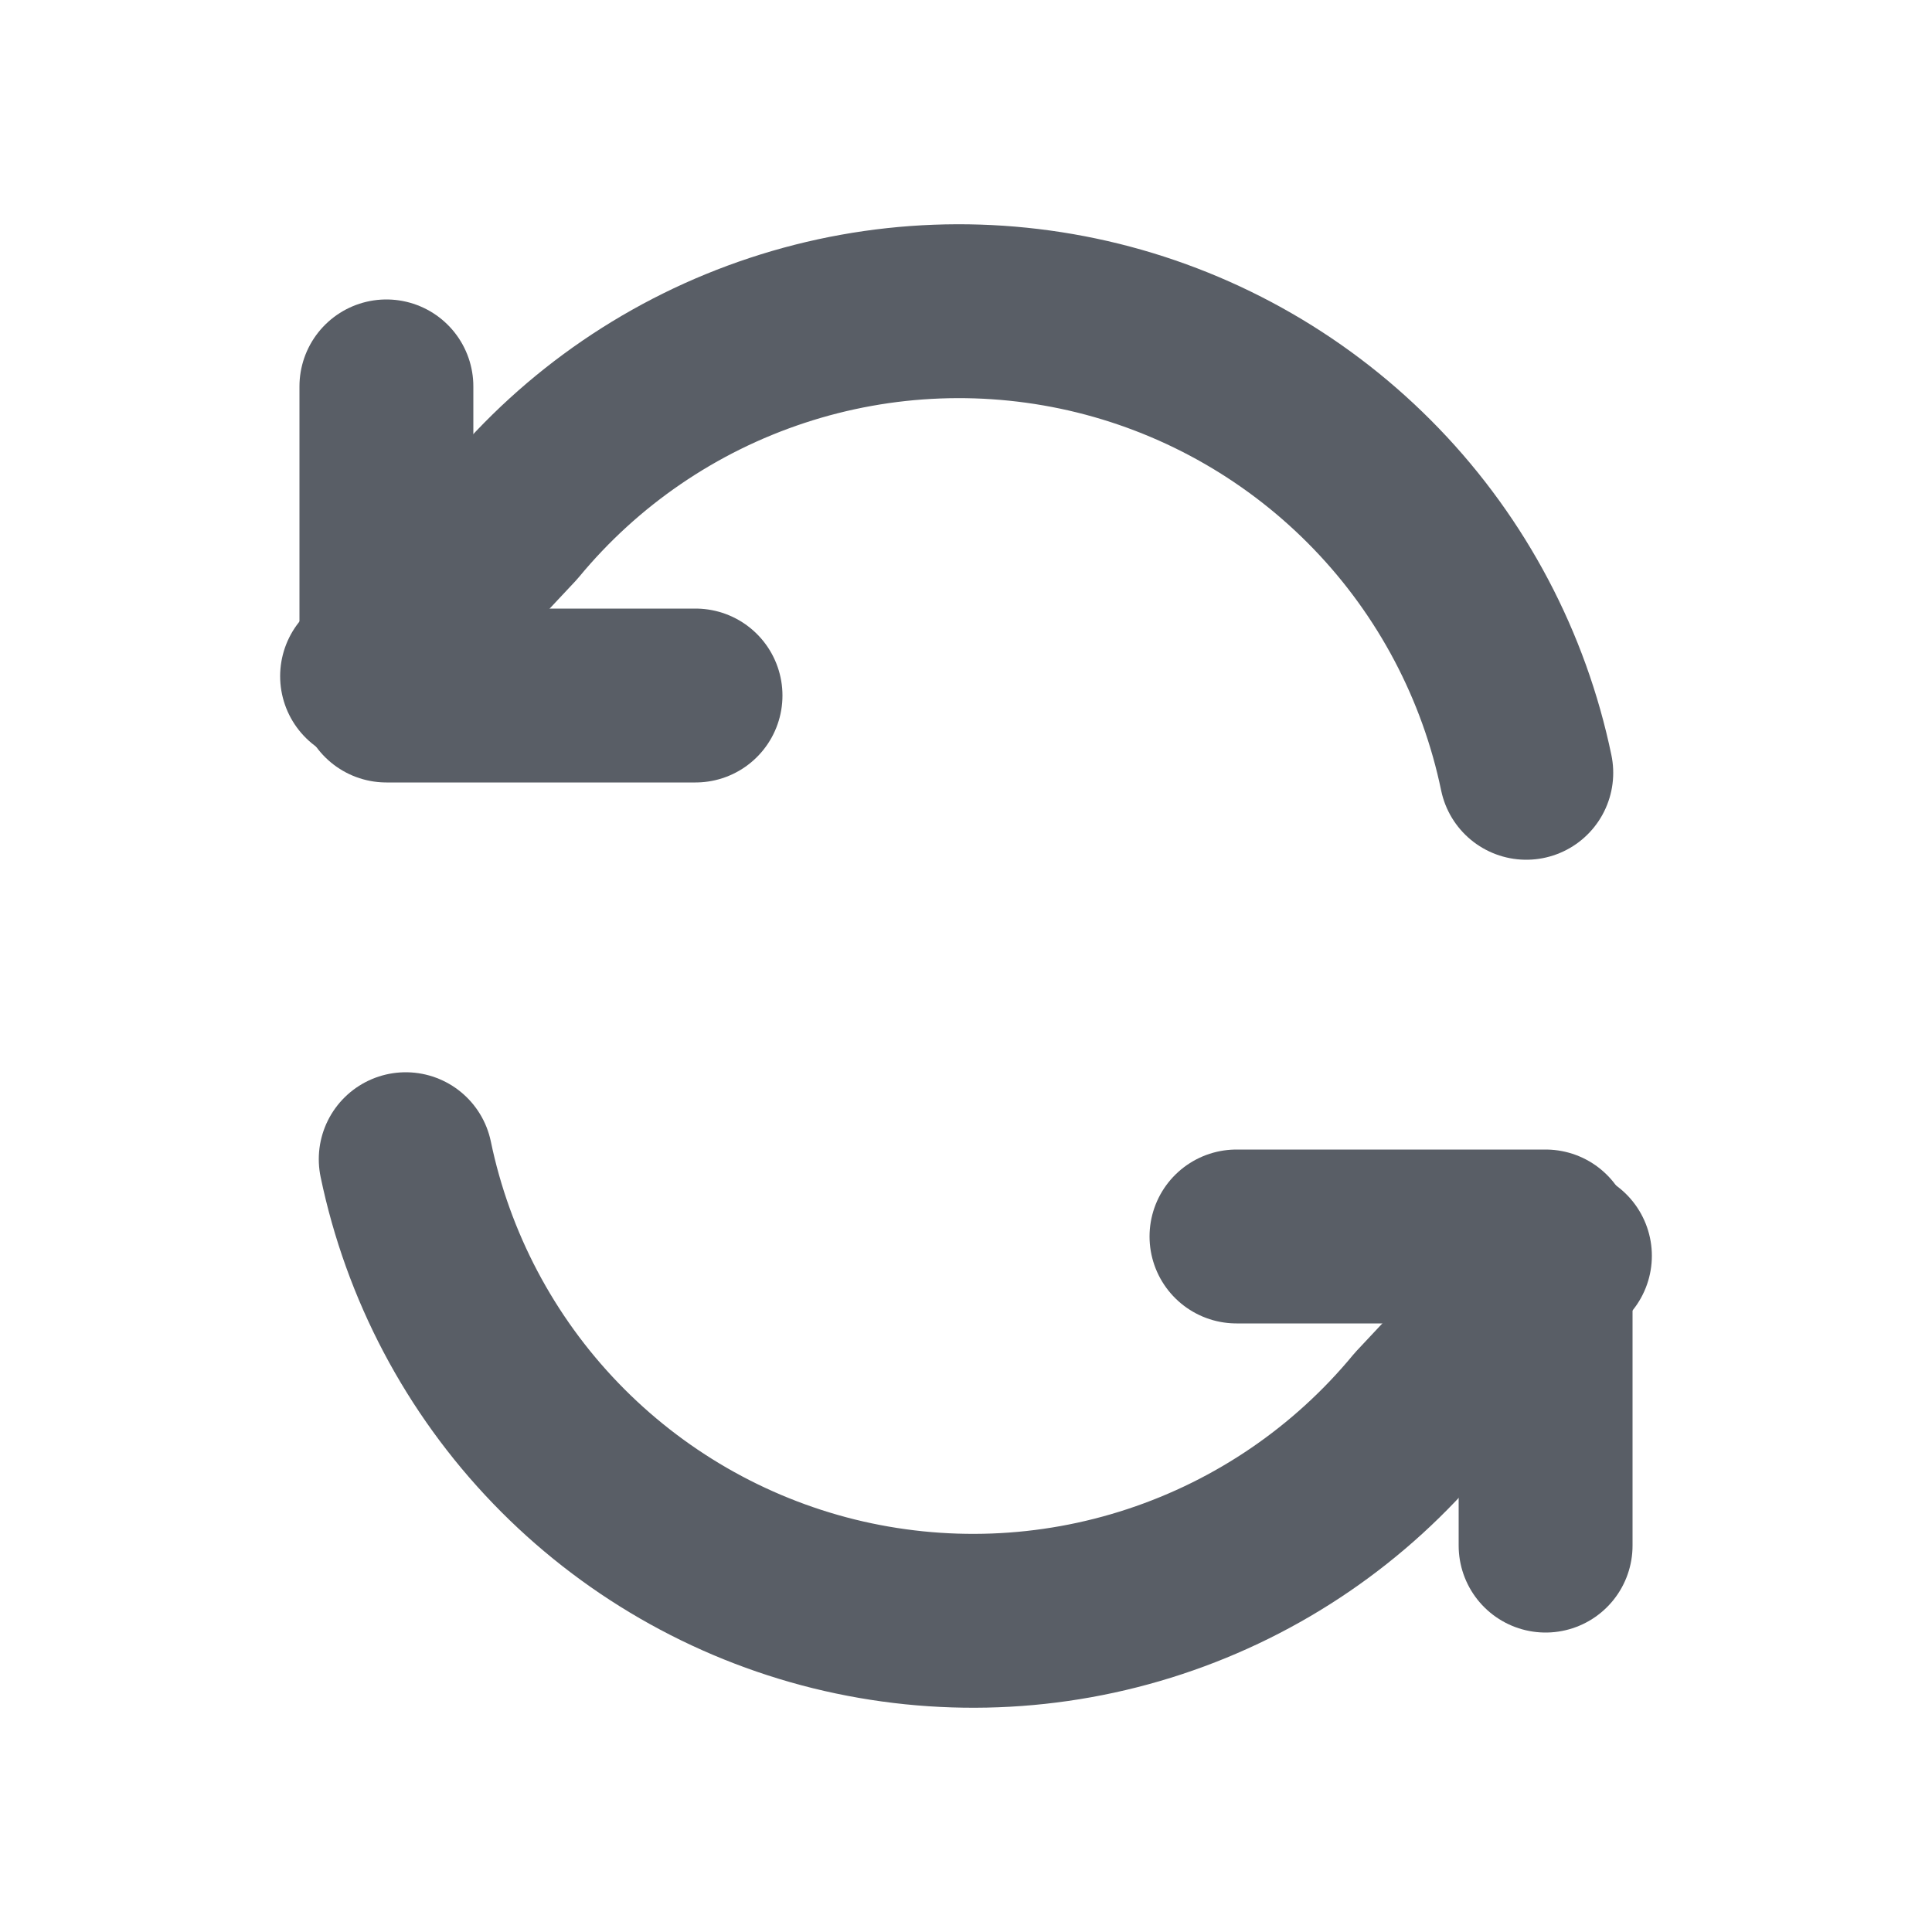
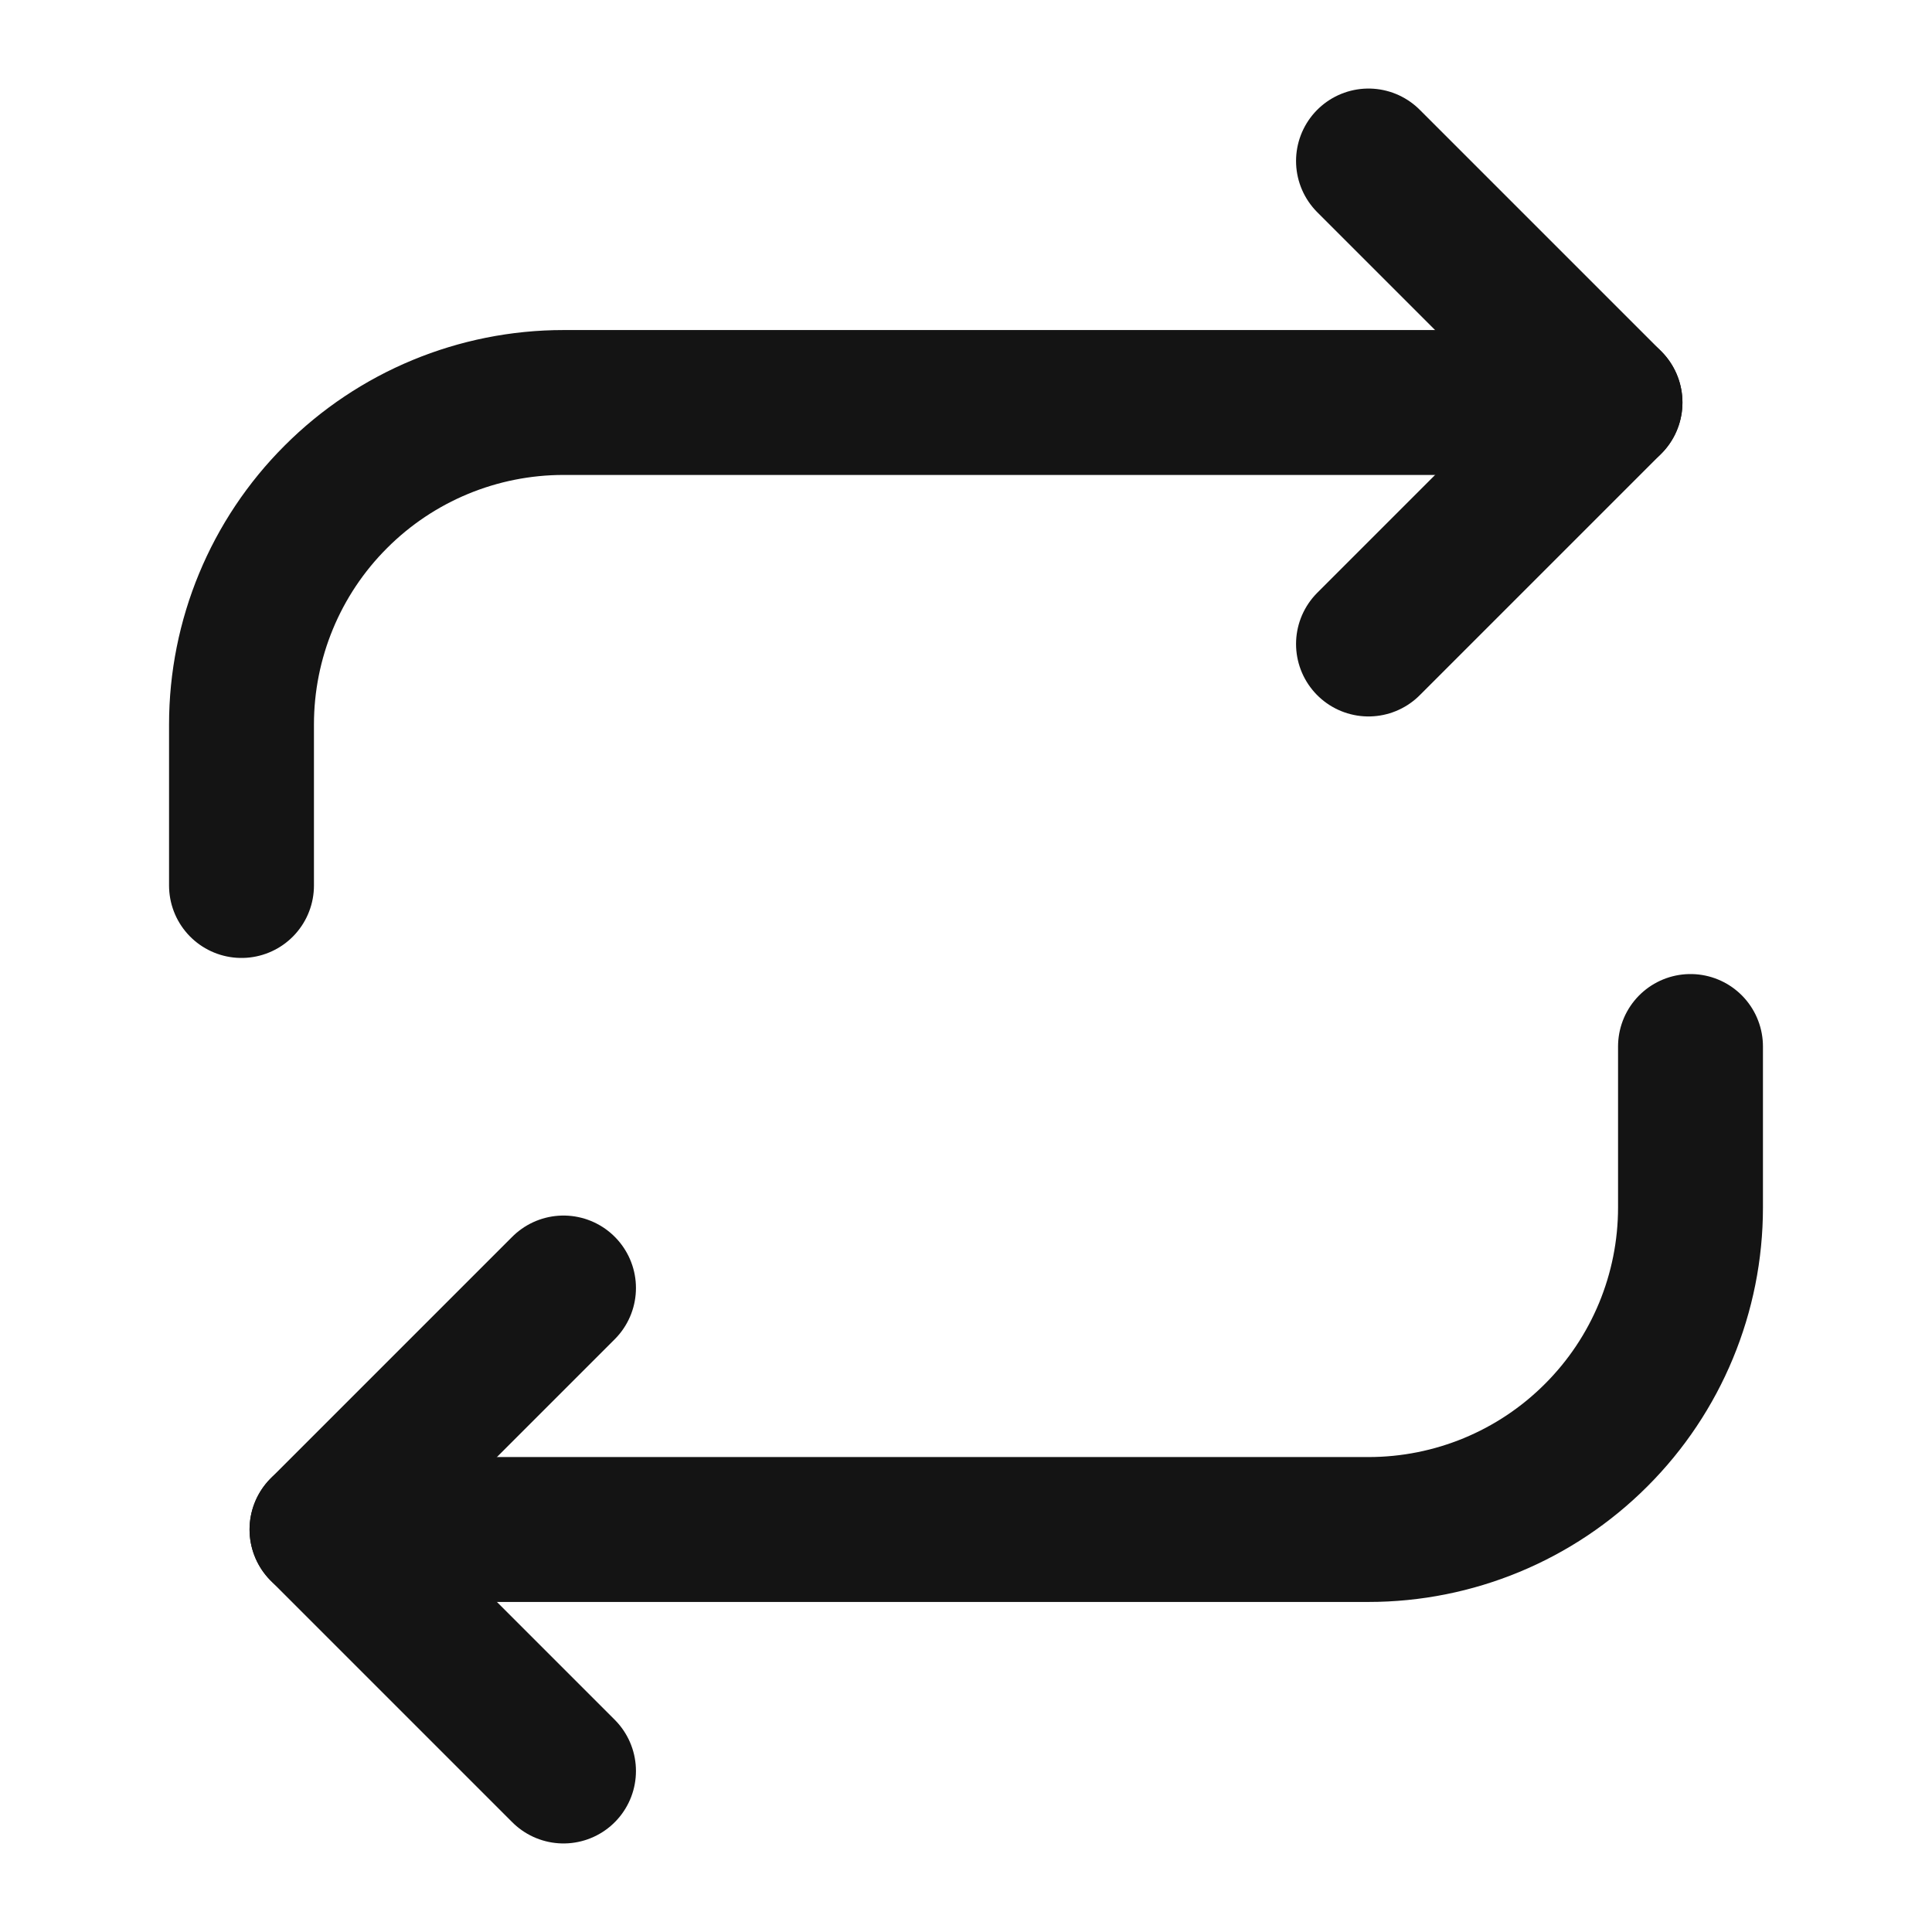
- <svg xmlns="http://www.w3.org/2000/svg" preserveAspectRatio="none" overflow="visible" style="display: block;" width="20" height="20" viewBox="0 0 20 20" fill="none">
+ <svg xmlns="http://www.w3.org/2000/svg" width="18" height="18" viewBox="0 0 18 18" fill="none">
  <g id="Icon / Tour">
-     <path id="Vector" d="M15.8 8C15.57 6.893 15.032 5.874 14.248 5.06C13.463 4.245 12.465 3.669 11.368 3.397C10.271 3.126 9.119 3.169 8.045 3.524C6.972 3.878 6.02 4.528 5.3 5.4L3.8 7" stroke="#595E66" stroke-width="1.8" stroke-linecap="round" stroke-linejoin="round" />
-     <path id="Vector_2" d="M4 4V7.2H7.2M4.2 12C4.43 13.107 4.968 14.126 5.752 14.94C6.537 15.755 7.535 16.331 8.632 16.603C9.73 16.874 10.881 16.831 11.955 16.476C13.028 16.122 13.98 15.472 14.7 14.6L16.2 13" stroke="#595E66" stroke-width="1.8" stroke-linecap="round" stroke-linejoin="round" />
-     <path id="Vector_3" d="M16 16V12.8H12.8" stroke="#595E66" stroke-width="1.8" stroke-linecap="round" stroke-linejoin="round" />
+     <path d="M12.75 1.5L15 3.75L12.75 6" stroke="#141414" stroke-width="1.35" stroke-linecap="round" stroke-linejoin="round" />
+     <path d="M2.25 8.25V6.75C2.25 5.954 2.566 5.191 3.129 4.629C3.691 4.066 4.454 3.75 5.25 3.75H15" stroke="#141414" stroke-width="1.35" stroke-linecap="round" stroke-linejoin="round" />
+     <path d="M5.25 16.5L3 14.25L5.25 12" stroke="#141414" stroke-width="1.35" stroke-linecap="round" stroke-linejoin="round" />
+     <path d="M15.75 9.75V11.25C15.75 12.046 15.434 12.809 14.871 13.371C14.309 13.934 13.546 14.25 12.75 14.25H3" stroke="#141414" stroke-width="1.35" stroke-linecap="round" stroke-linejoin="round" />
  </g>
</svg>
